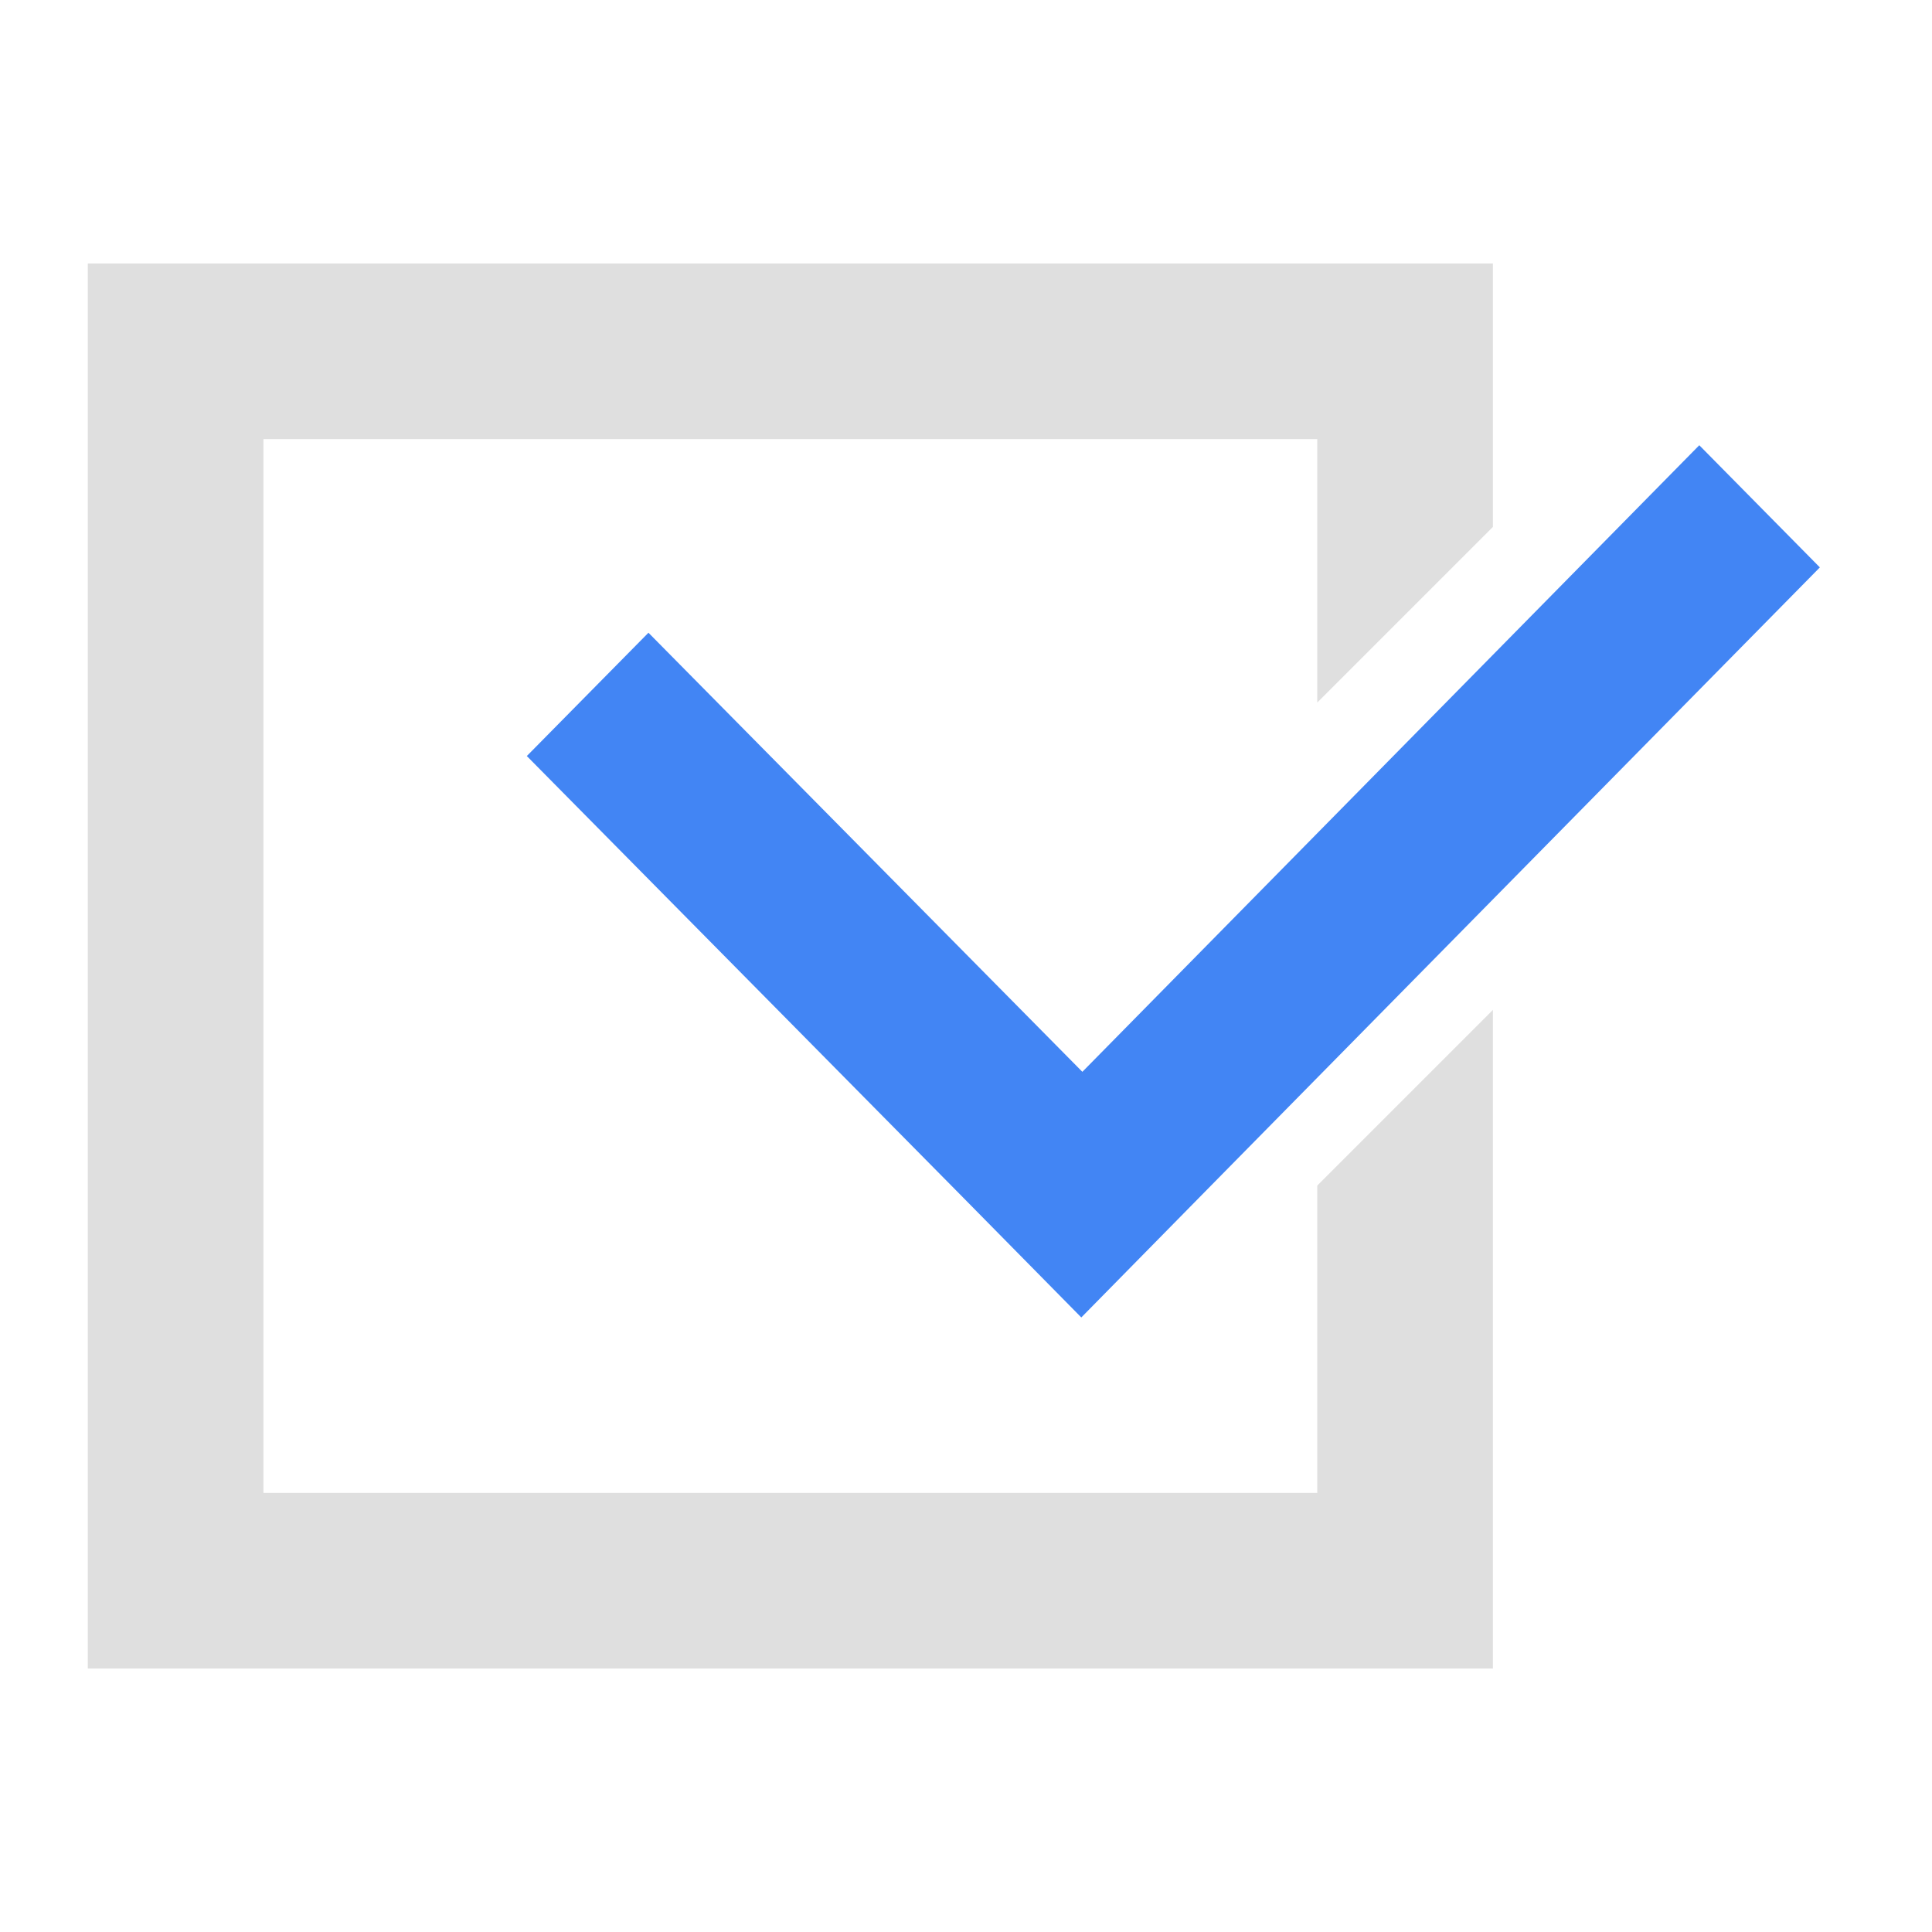
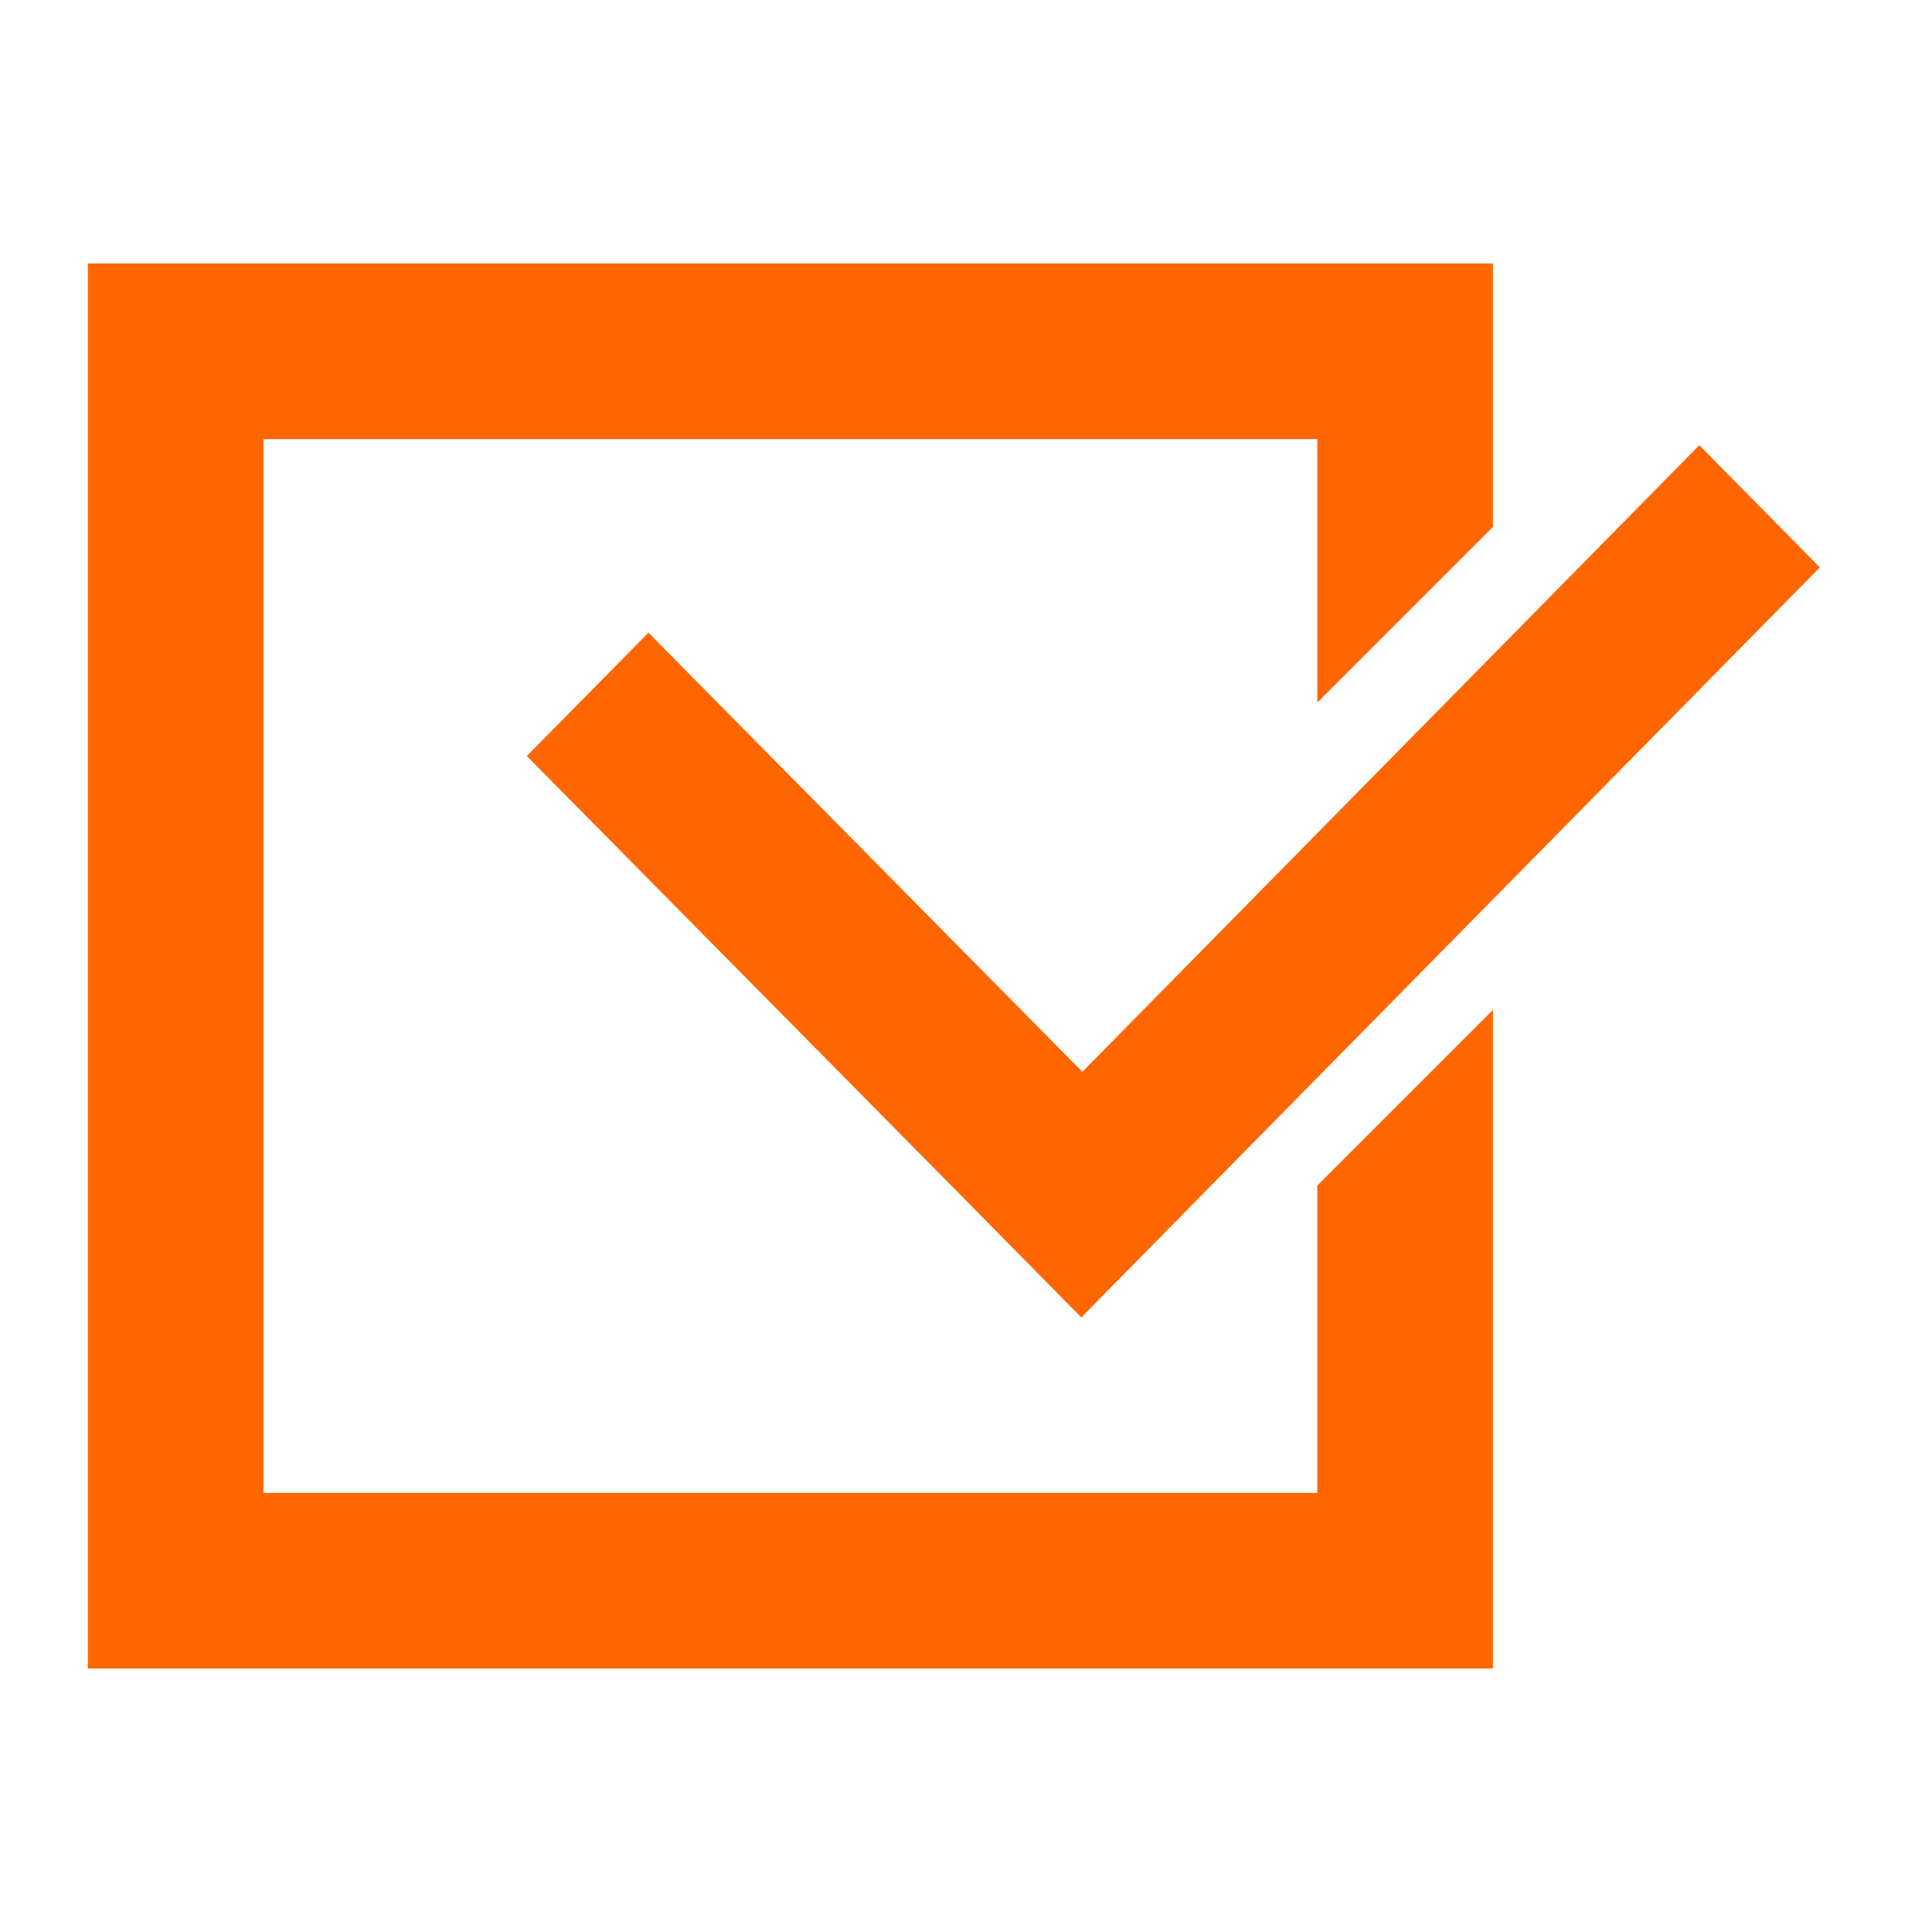
- <svg xmlns="http://www.w3.org/2000/svg" width="22" height="22" version="1.1">
-   <defs>
+ <svg xmlns="http://www.w3.org/2000/svg" width="22" height="22" version="1.1" id="svg11">
+   <defs id="defs3">
    <style id="current-color-scheme" type="text/css">
   .ColorScheme-Text { color:#dfdfdf; } .ColorScheme-Highlight { color:#4285f4; }
  </style>
  </defs>
-   <g transform="translate(-269.78 -487.05)">
-     <path style="fill:currentColor" class="ColorScheme-Text" d="m270.78 490.05v16h16v-7.5l-2 2v3.5h-12v-12h12v3l2-2v-3h-16z" />
-     <path style="fill:currentColor" class="ColorScheme-Highlight" d="m289.13 492.12-7.025 7.135-4.941-5-1.385 1.404 4.943 5.002 1.371 1.391 1.383-1.406 7.027-7.135-1.373-1.391z" />
+   <g transform="translate(-269.78,-487.05)" id="g9" style="fill:#ff6600">
+     <path style="color:#dfdfdf;fill:#ff6600" class="ColorScheme-Text" d="m 270.78,490.05 v 16 h 16 v -7.5 l -2,2 v 3.5 h -12 v -12 h 12 v 3 l 2,-2 v -3 z" id="path5" />
+     <path style="color:#4285f4;fill:#ff6600" class="ColorScheme-Highlight" d="m 289.13,492.12 -7.025,7.135 -4.941,-5 -1.385,1.404 4.943,5.002 1.371,1.391 1.383,-1.406 7.027,-7.135 -1.373,-1.391 z" id="path7" />
  </g>
</svg>
